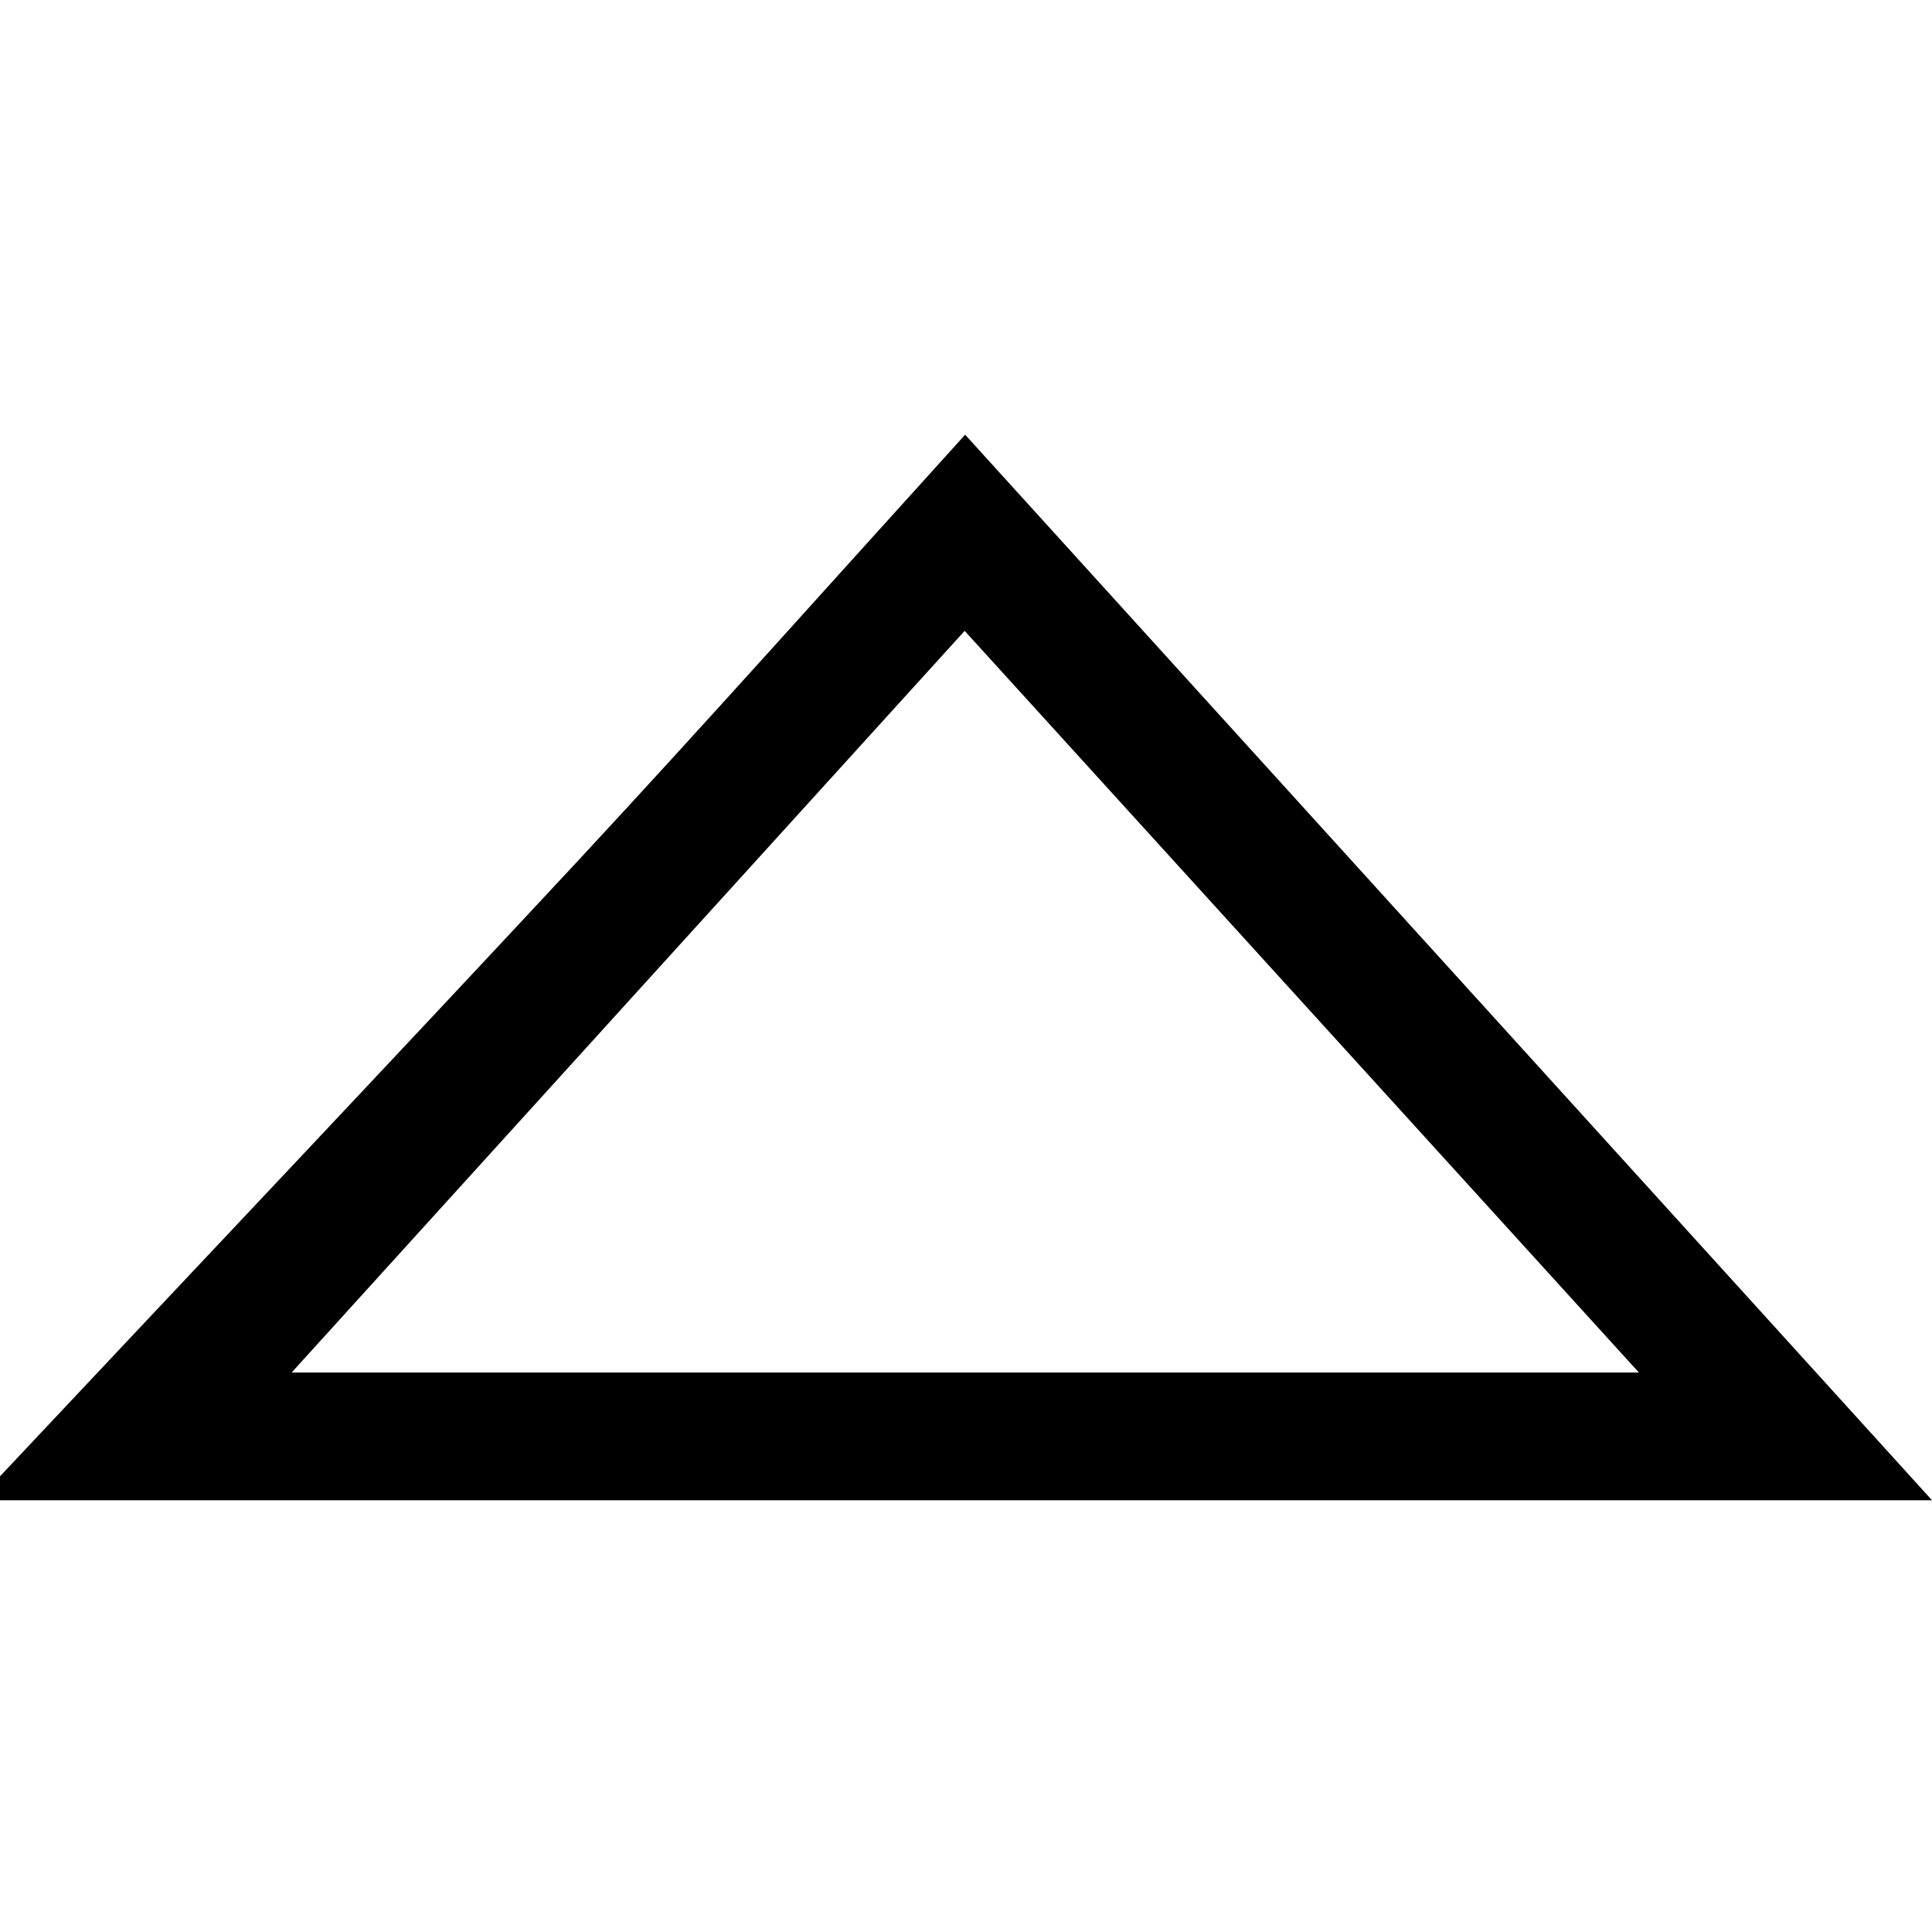
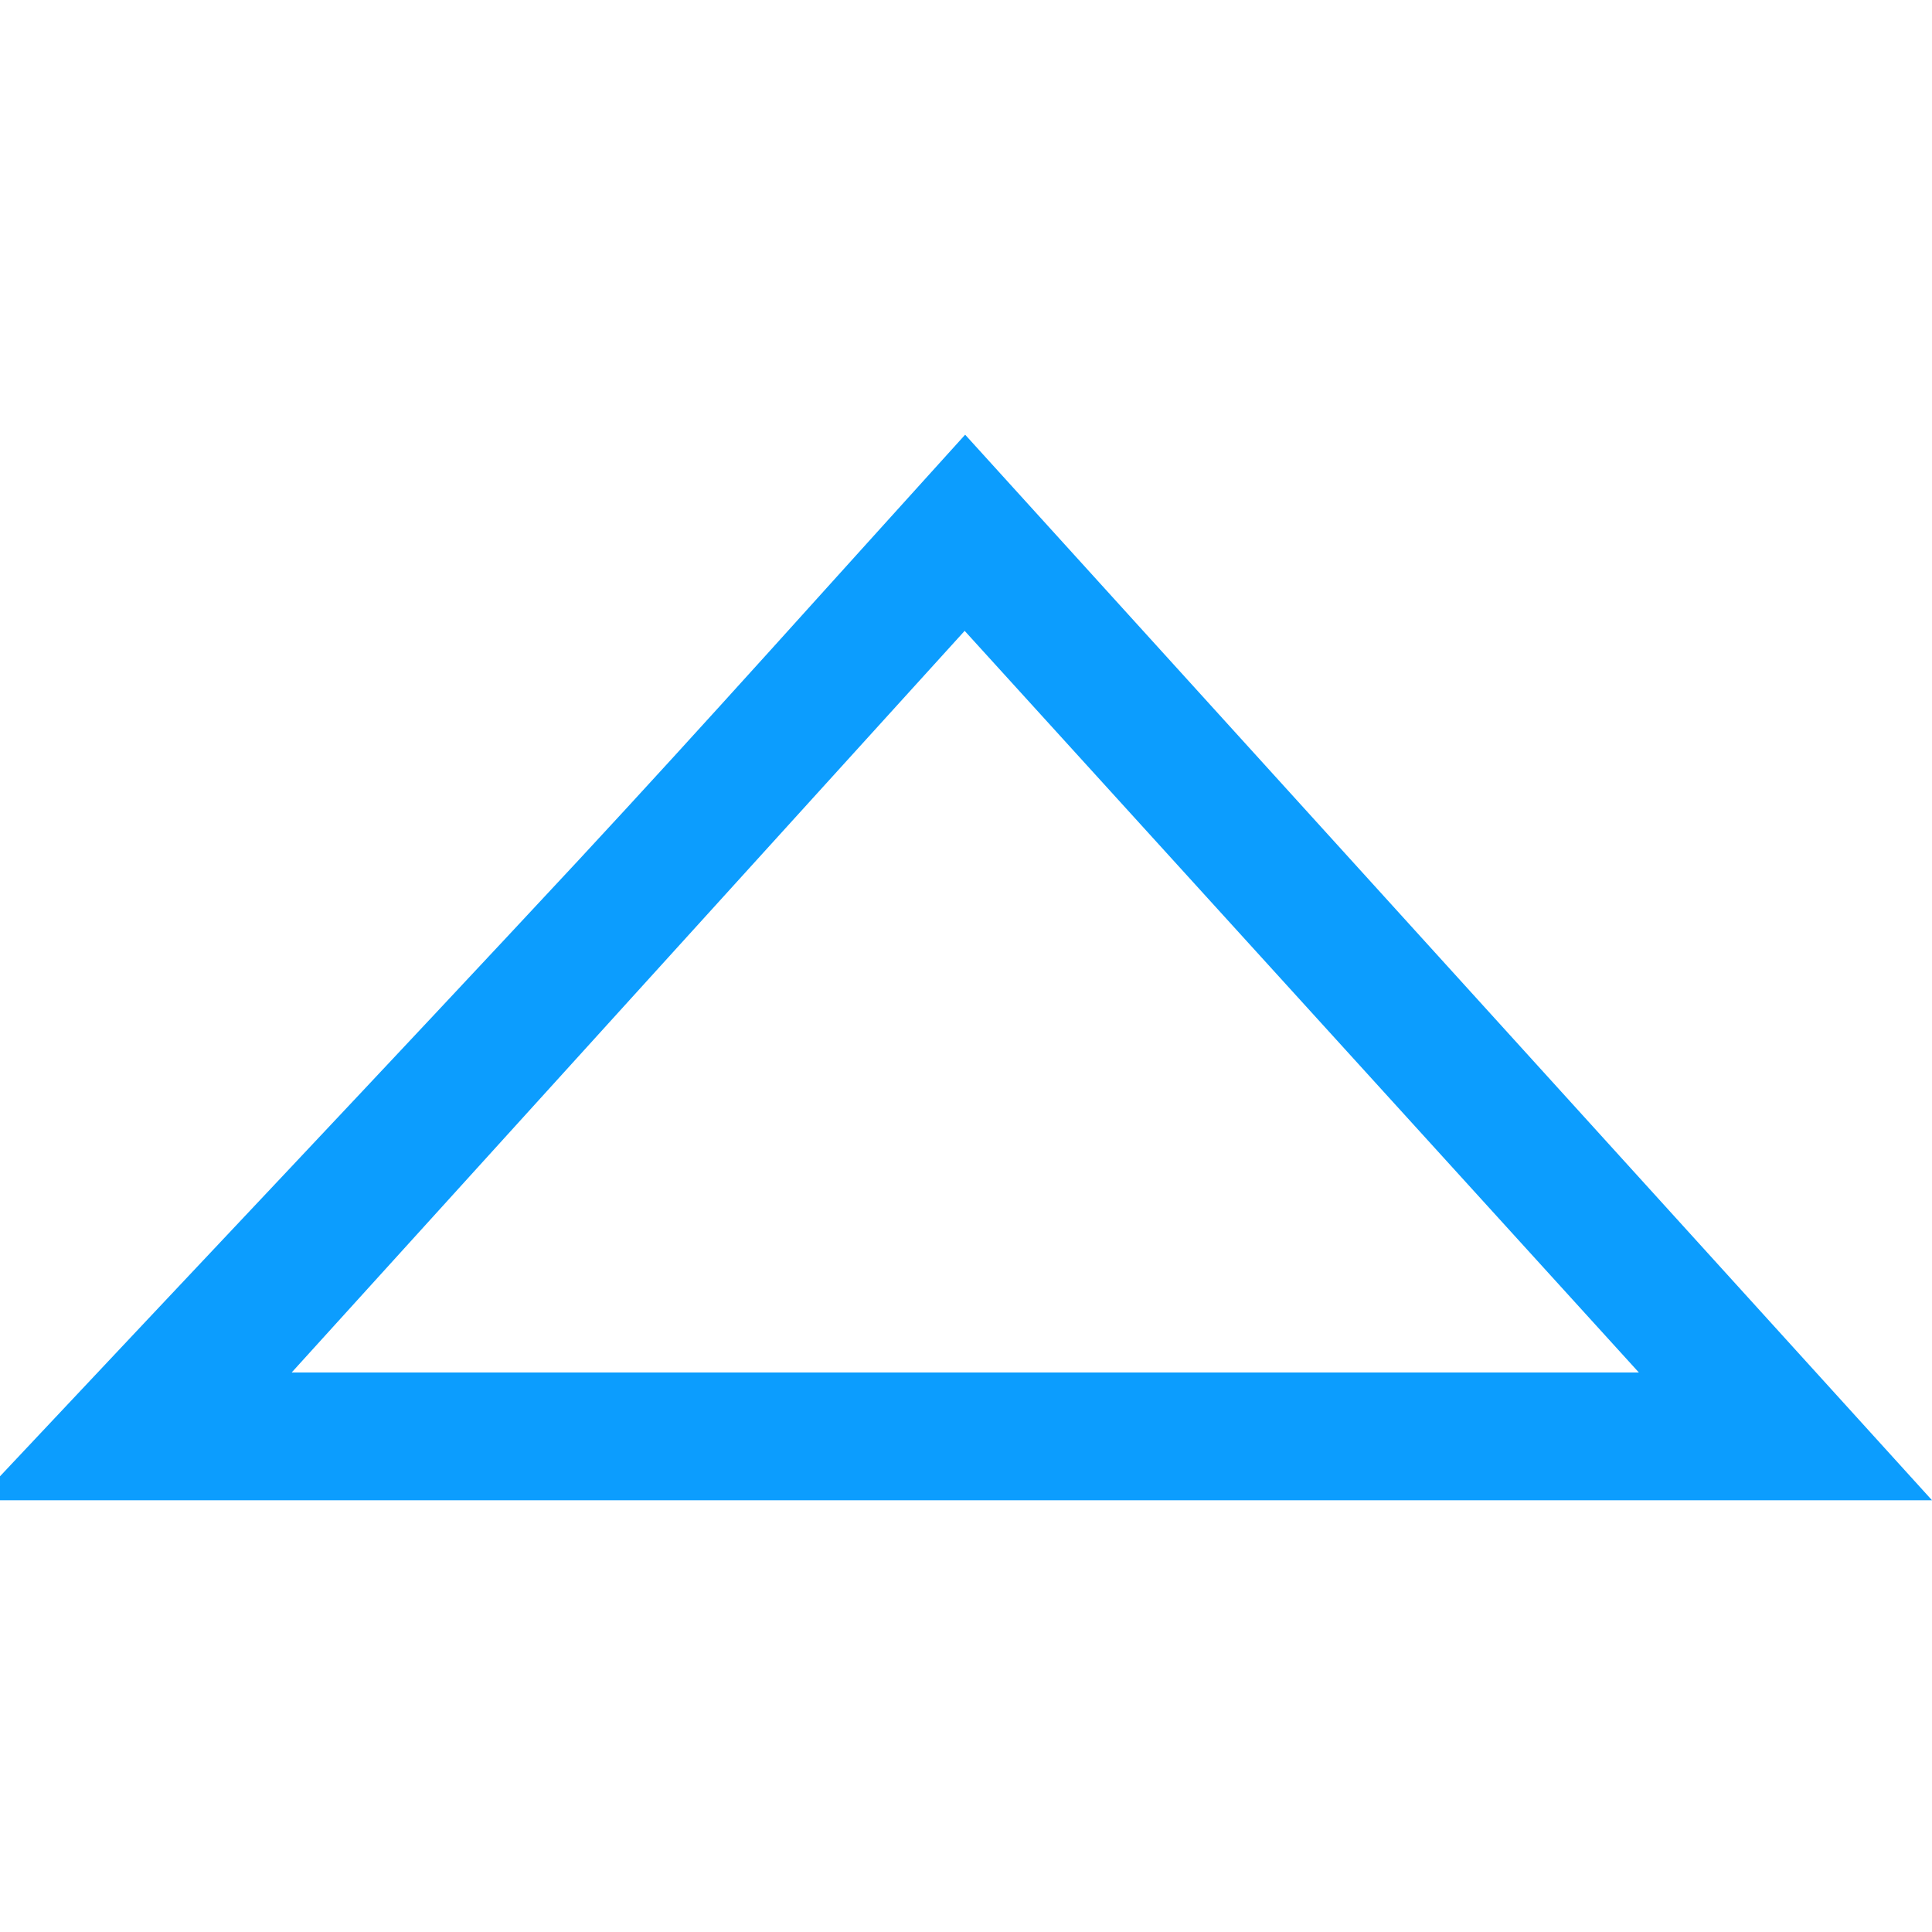
<svg xmlns="http://www.w3.org/2000/svg" width="500" height="500" viewBox="0 0 500 500" fill="none">
-   <path d="M0 382.066C49.943 328.899 100.139 275.921 149.829 222.501C182.703 187.099 214.819 151.064 249.779 112.5C333.165 204.421 414.528 294.065 500 388.262H0C0 386.176 0 384.153 0 382.066ZM75.484 355.198H424.137C364.142 289.198 307.561 226.99 249.652 163.265C190.922 227.938 134.91 289.703 75.484 355.198Z" fill="black" />
+   <path d="M0 382.066C49.943 328.899 100.139 275.921 149.829 222.501C182.703 187.099 214.819 151.064 249.779 112.5C333.165 204.421 414.528 294.065 500 388.262H0C0 386.176 0 384.153 0 382.066ZM75.484 355.198H424.137C364.142 289.198 307.561 226.99 249.652 163.265C190.922 227.938 134.91 289.703 75.484 355.198Z" fill="#0C9DFE" />
</svg>
